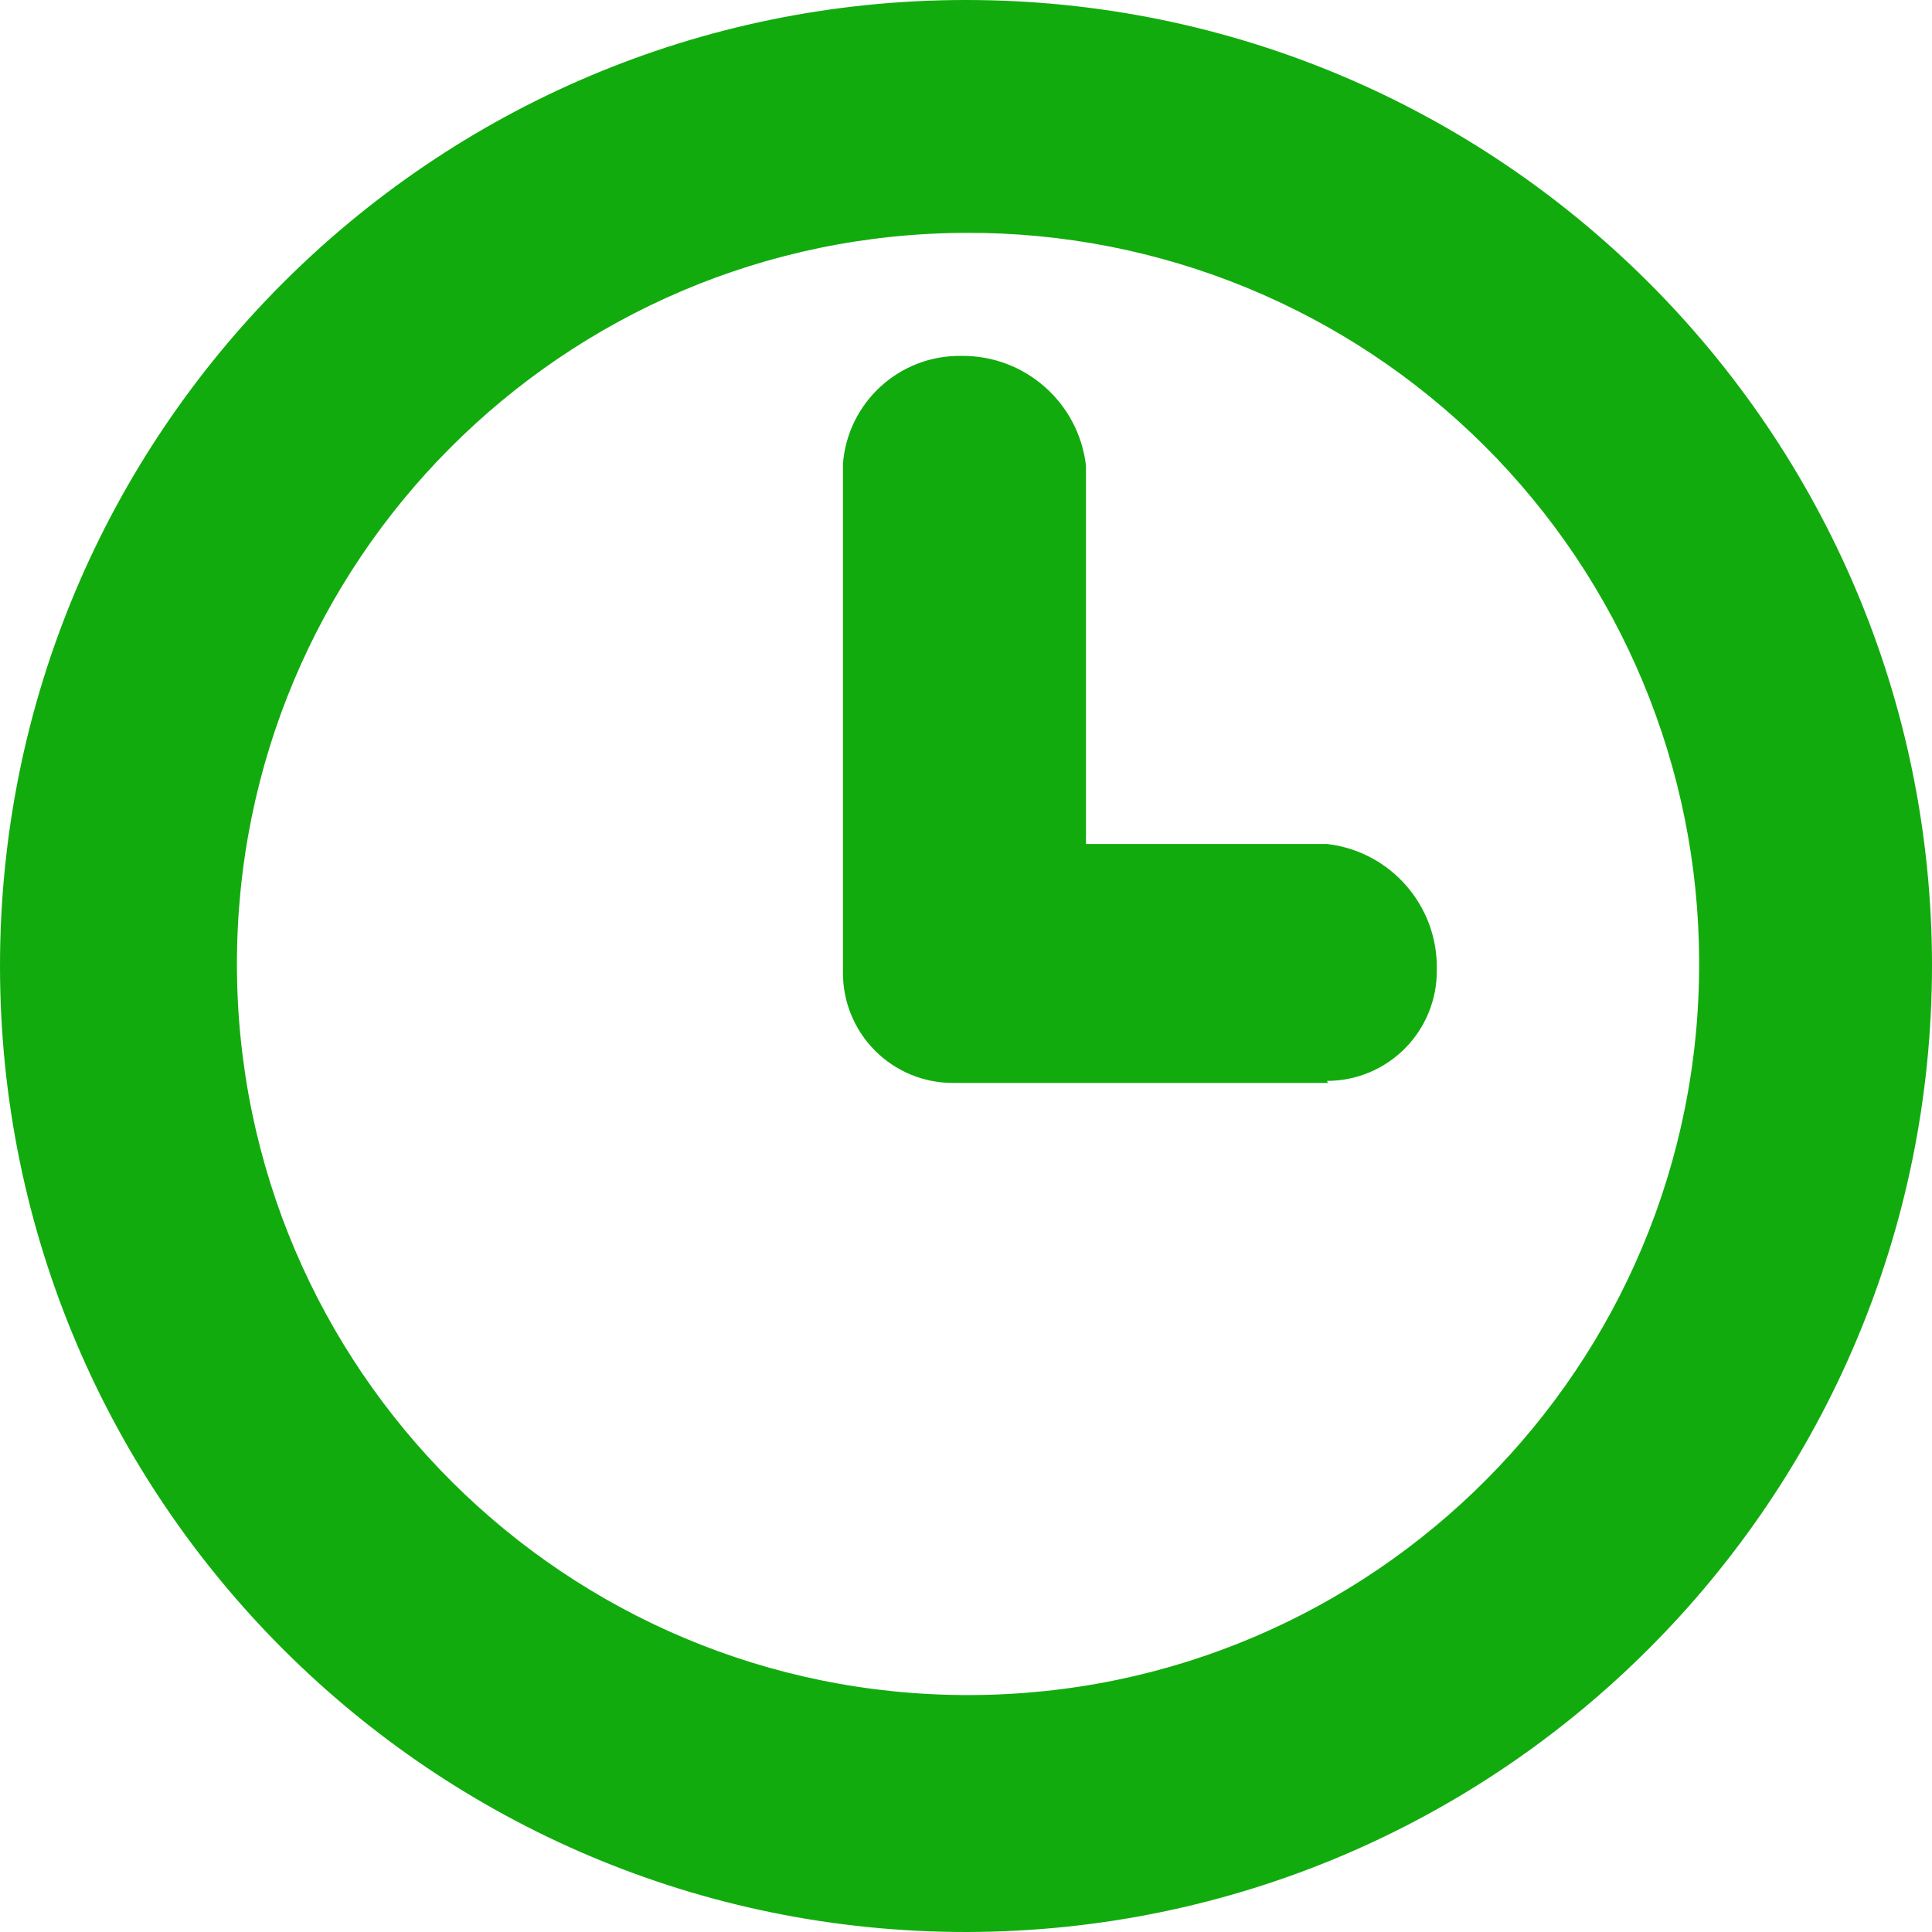
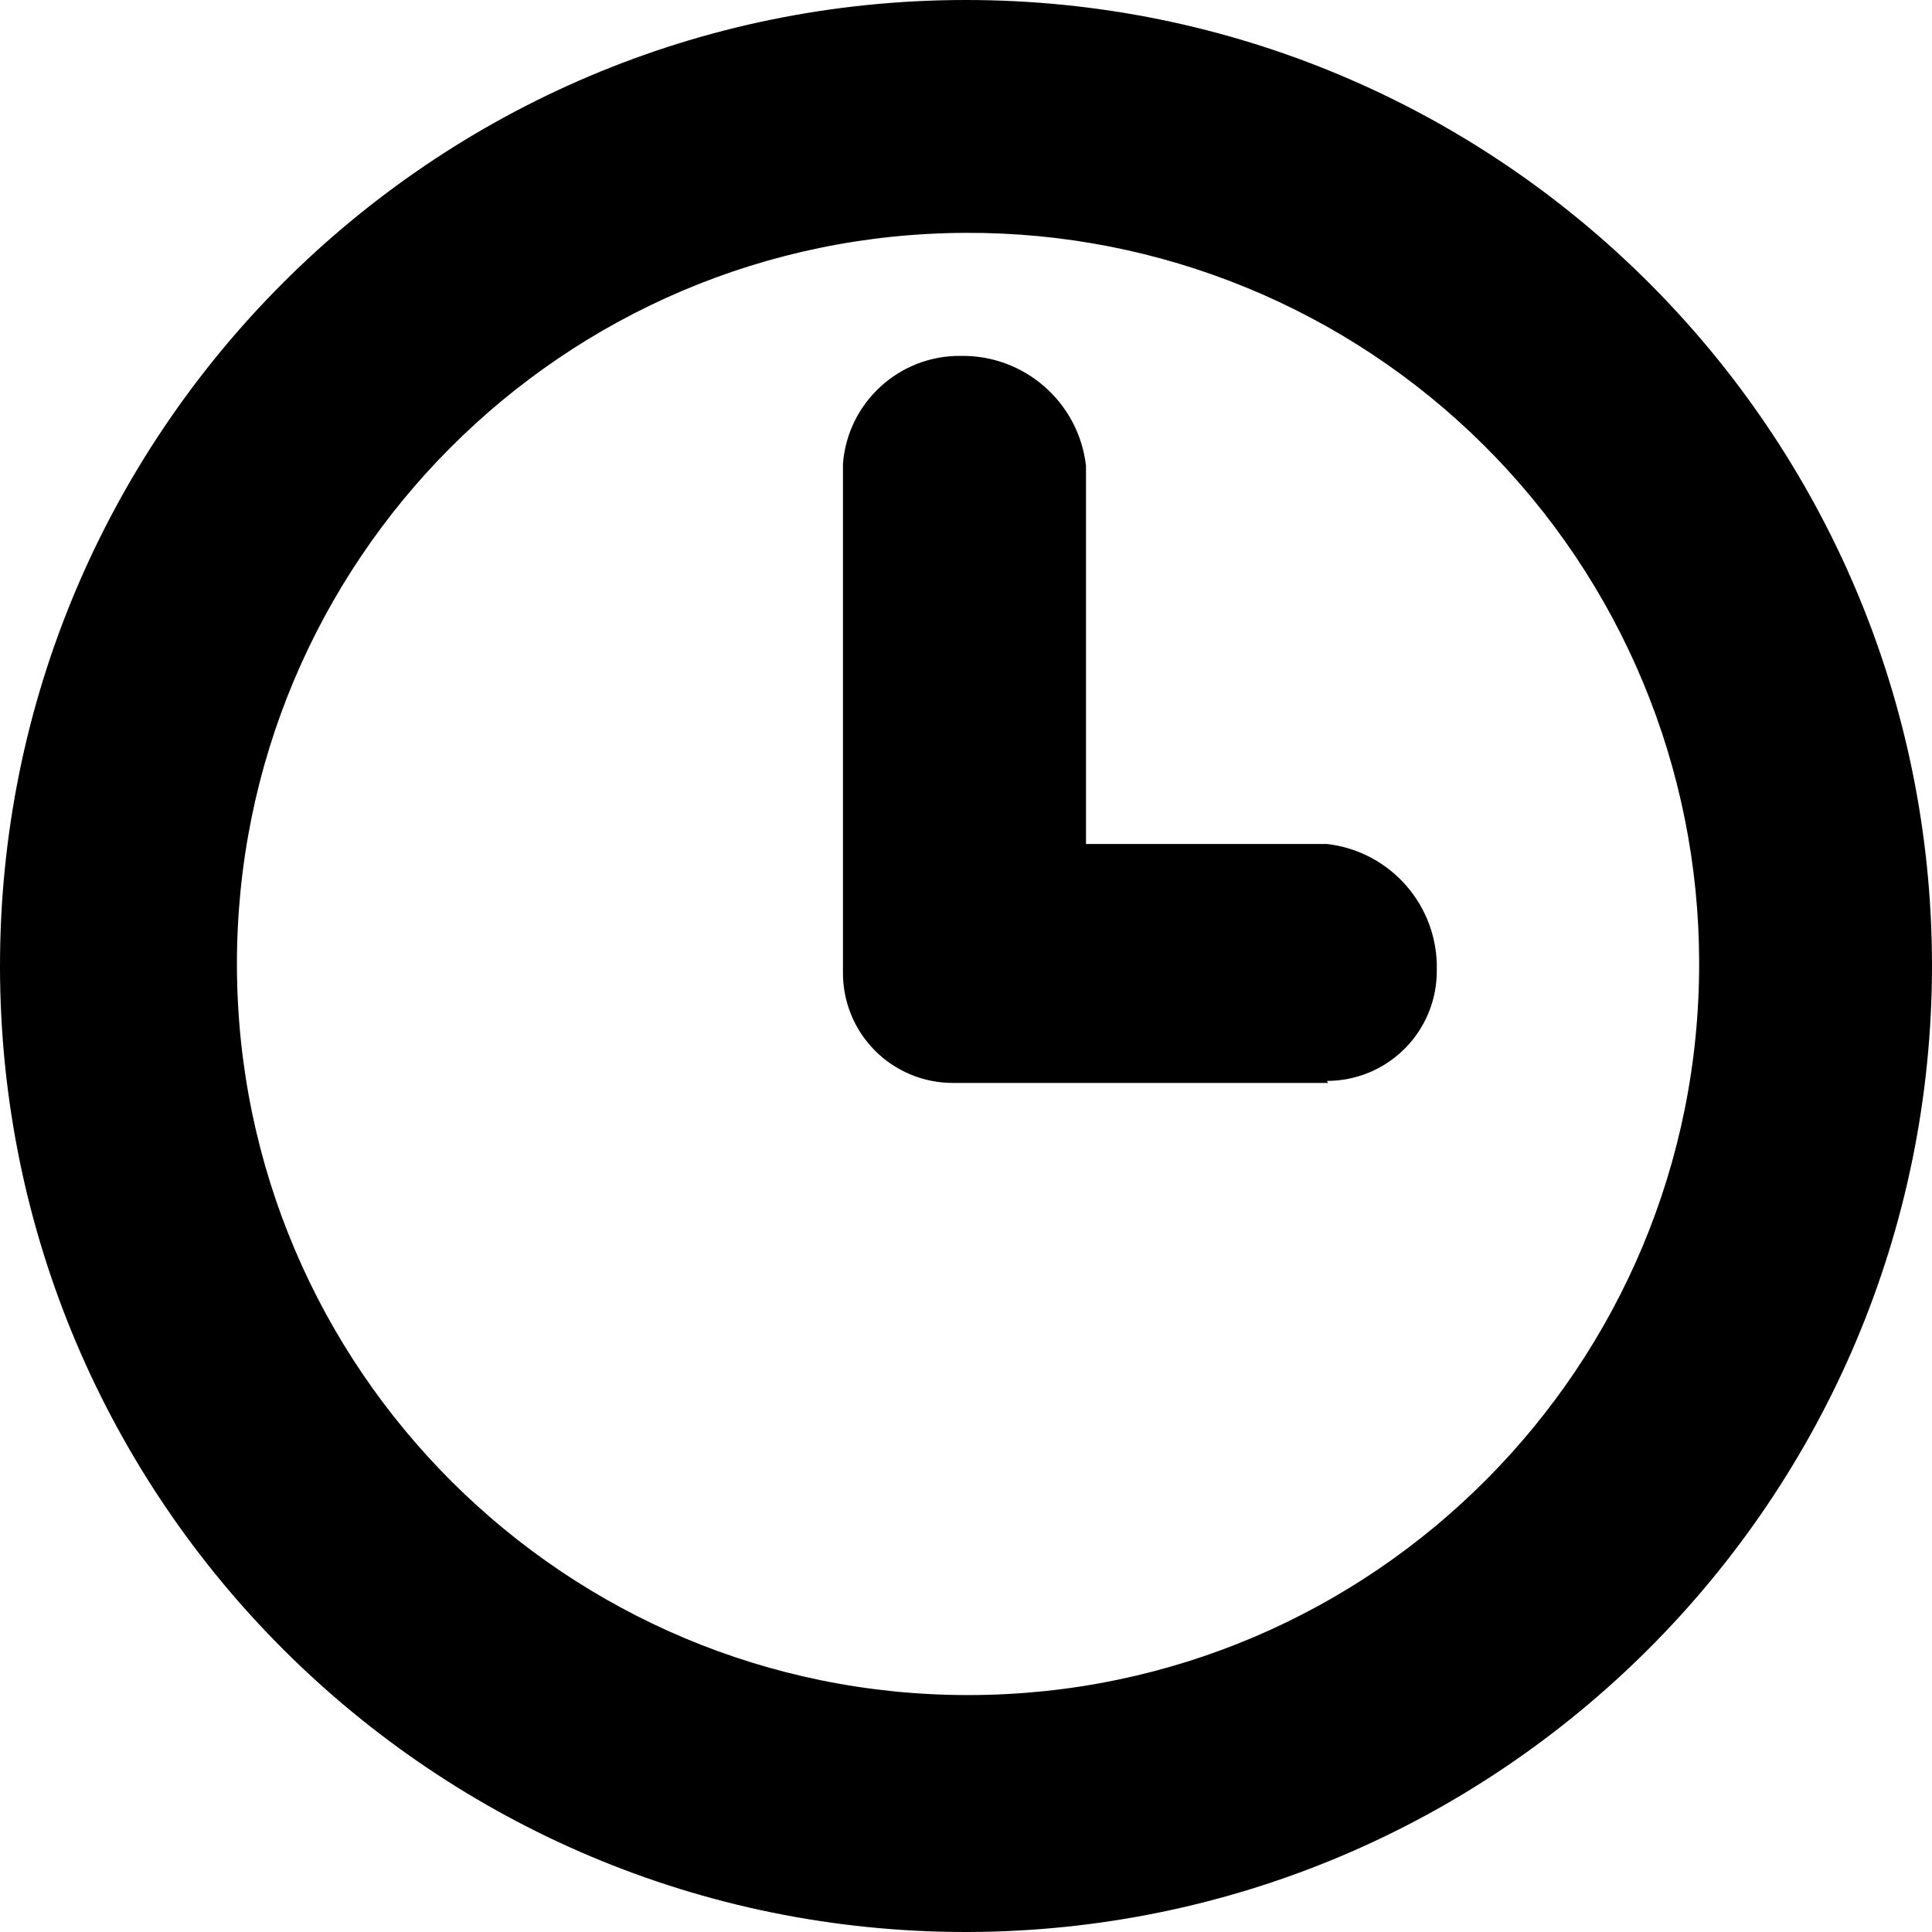
<svg xmlns="http://www.w3.org/2000/svg" data-name="Layer 1" viewBox="0 0 19 19">
-   <path d="M9.51 19A9.5 9.5 0 1 1 19 9.49 9.51 9.51 0 0 1 9.51 19zm0-16.71a7.19 7.19 0 1 0 7.2 7.17A7.18 7.18 0 0 0 9.5 2.29zm3.55 8.36H9.37a1.08 1.08 0 0 1-1.08-1.09v-5A1.15 1.15 0 0 1 9.45 3.5a1.22 1.22 0 0 1 1.23 1.08V8.3h2.37a1.22 1.22 0 0 1 1.08 1.24 1.08 1.08 0 0 1-1.08 1.09z" fill="#12ab0e" />
+   <defs>
+     <style>.cls-1{fill:#12ab0e;}</style>
+   </defs>
+   <path d="M9.51 19A9.5 9.5 0 1 1 19 9.49 9.51 9.51 0 0 1 9.51 19zm0-16.71a7.19 7.19 0 1 0 7.2 7.17A7.18 7.18 0 0 0 9.5 2.29zm3.55 8.36H9.37a1.08 1.08 0 0 1-1.08-1.09v-5A1.15 1.15 0 0 1 9.45 3.5a1.22 1.22 0 0 1 1.23 1.08V8.3h2.37a1.22 1.22 0 0 1 1.08 1.24 1.08 1.08 0 0 1-1.08 1.09z" />
</svg>
